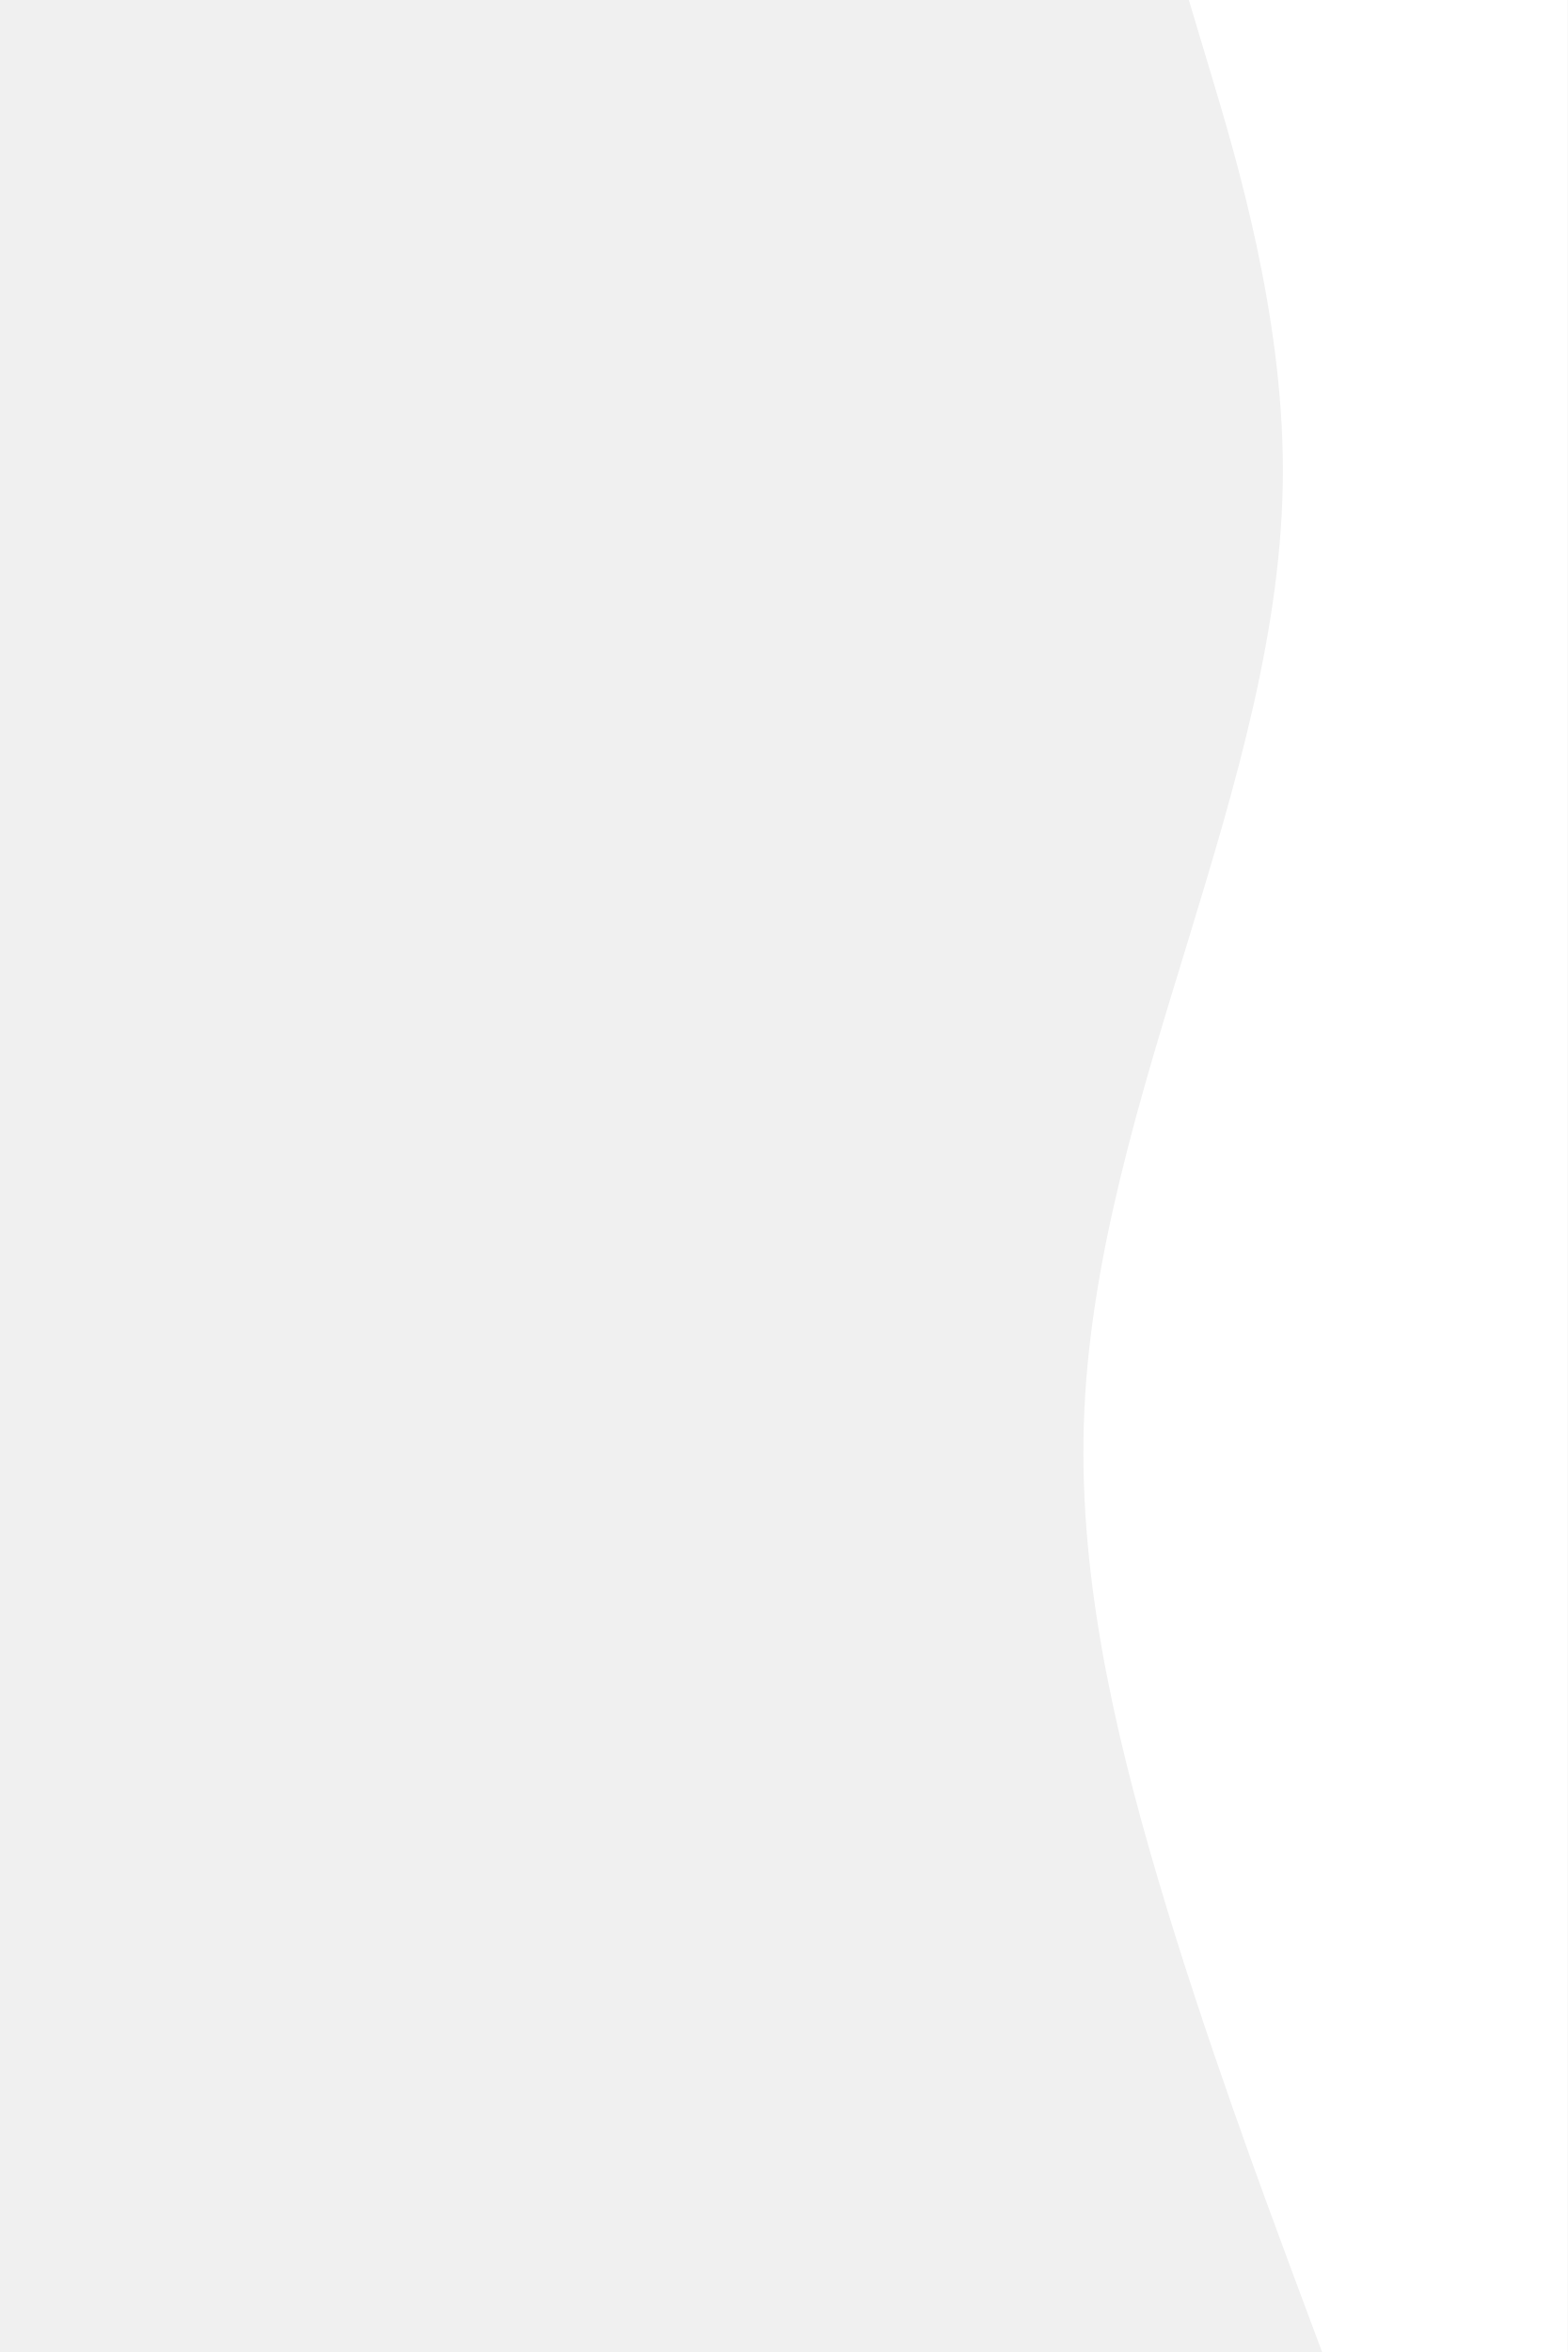
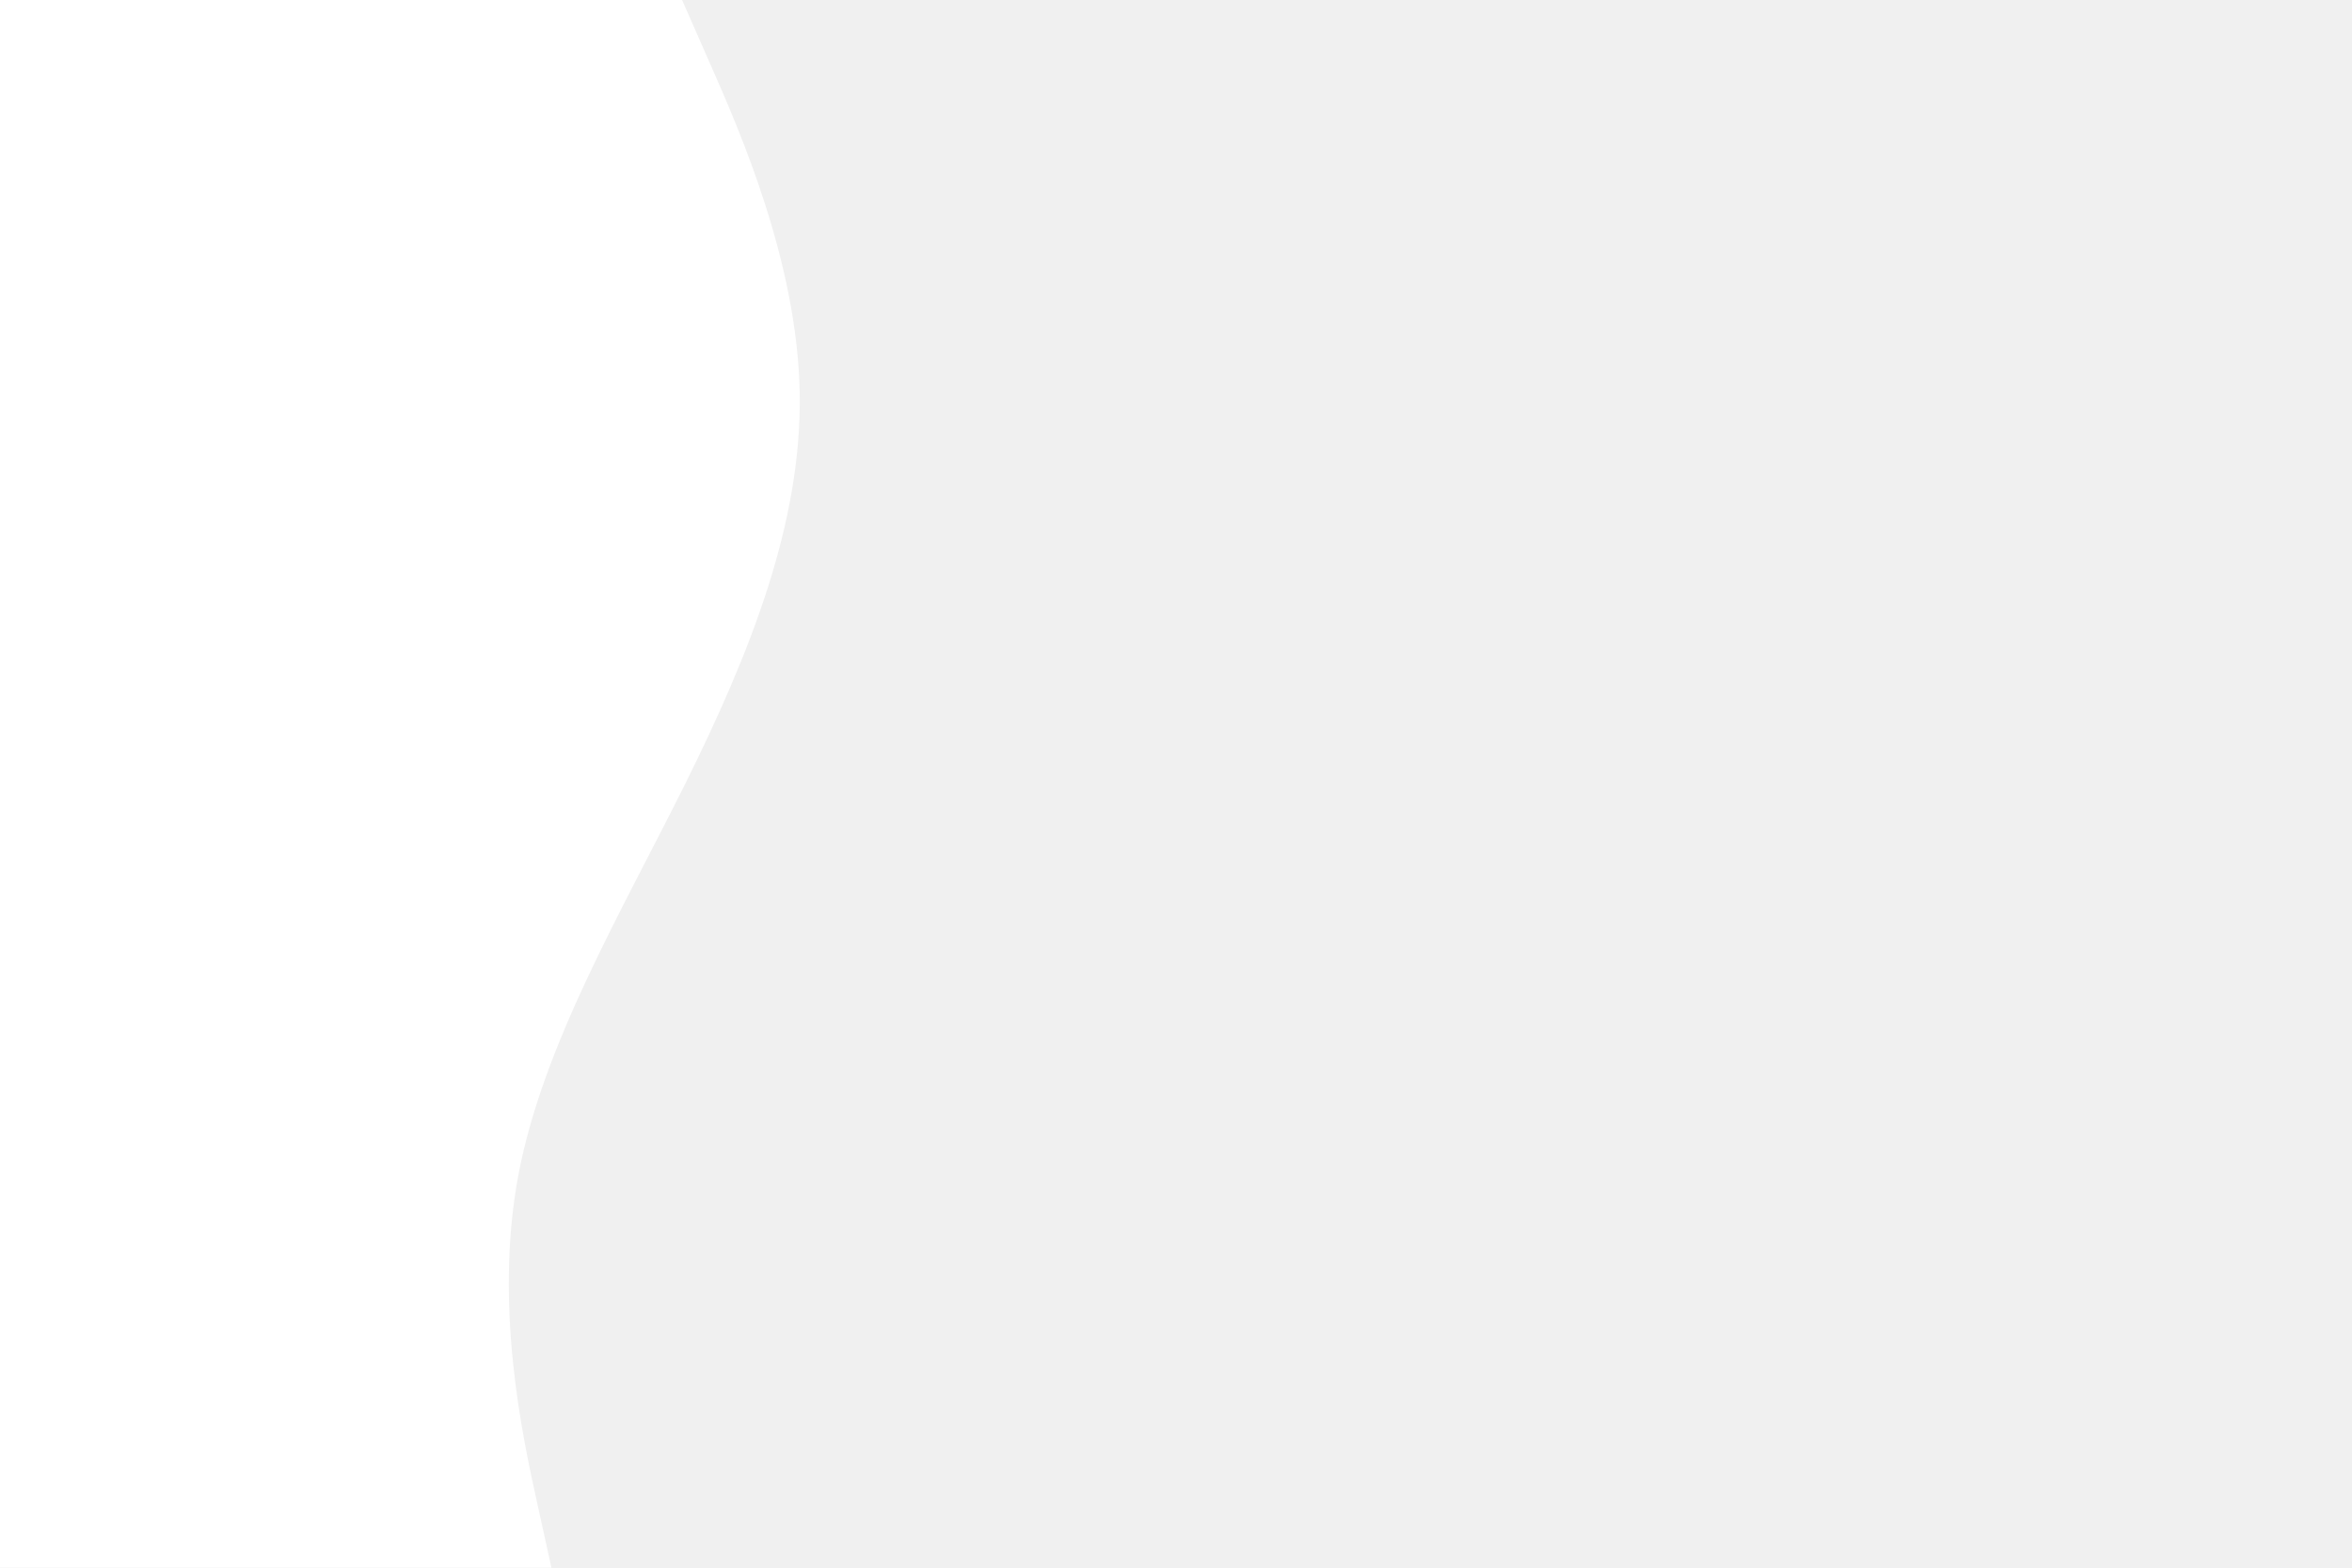
- <svg xmlns="http://www.w3.org/2000/svg" id="visual" viewBox="0 0 600 900" width="600" height="900" version="1.1">
-   <path d="M506 900L494.8 870C483.7 840 461.3 780 443.5 720C425.7 660 412.3 600 415 540C417.7 480 436.3 420 454.7 360C473 300 491 240 491 180C491 120 473 60 464 30L455 0L600 0L600 30C600 60 600 120 600 180C600 240 600 300 600 360C600 420 600 480 600 540C600 600 600 660 600 720C600 780 600 840 600 870L600 900Z" fill="#FFFFFF" stroke-linecap="round" stroke-linejoin="miter" />
+ <svg xmlns="http://www.w3.org/2000/svg" id="visual" viewBox="0 0 900 600" width="900" height="600" version="1.1">
+   <path d="M261 0L272 25C283 50 305 100 306 150C307 200 287 250 262.2 300C237.3 350 207.7 400 198.3 450C189 500 200 550 205.5 575L211 600L0 600L0 575C0 550 0 500 0 450C0 400 0 350 0 300C0 250 0 200 0 150C0 100 0 50 0 25L0 0Z" fill="#FFFFFF" stroke-linecap="round" stroke-linejoin="miter" />
</svg>
